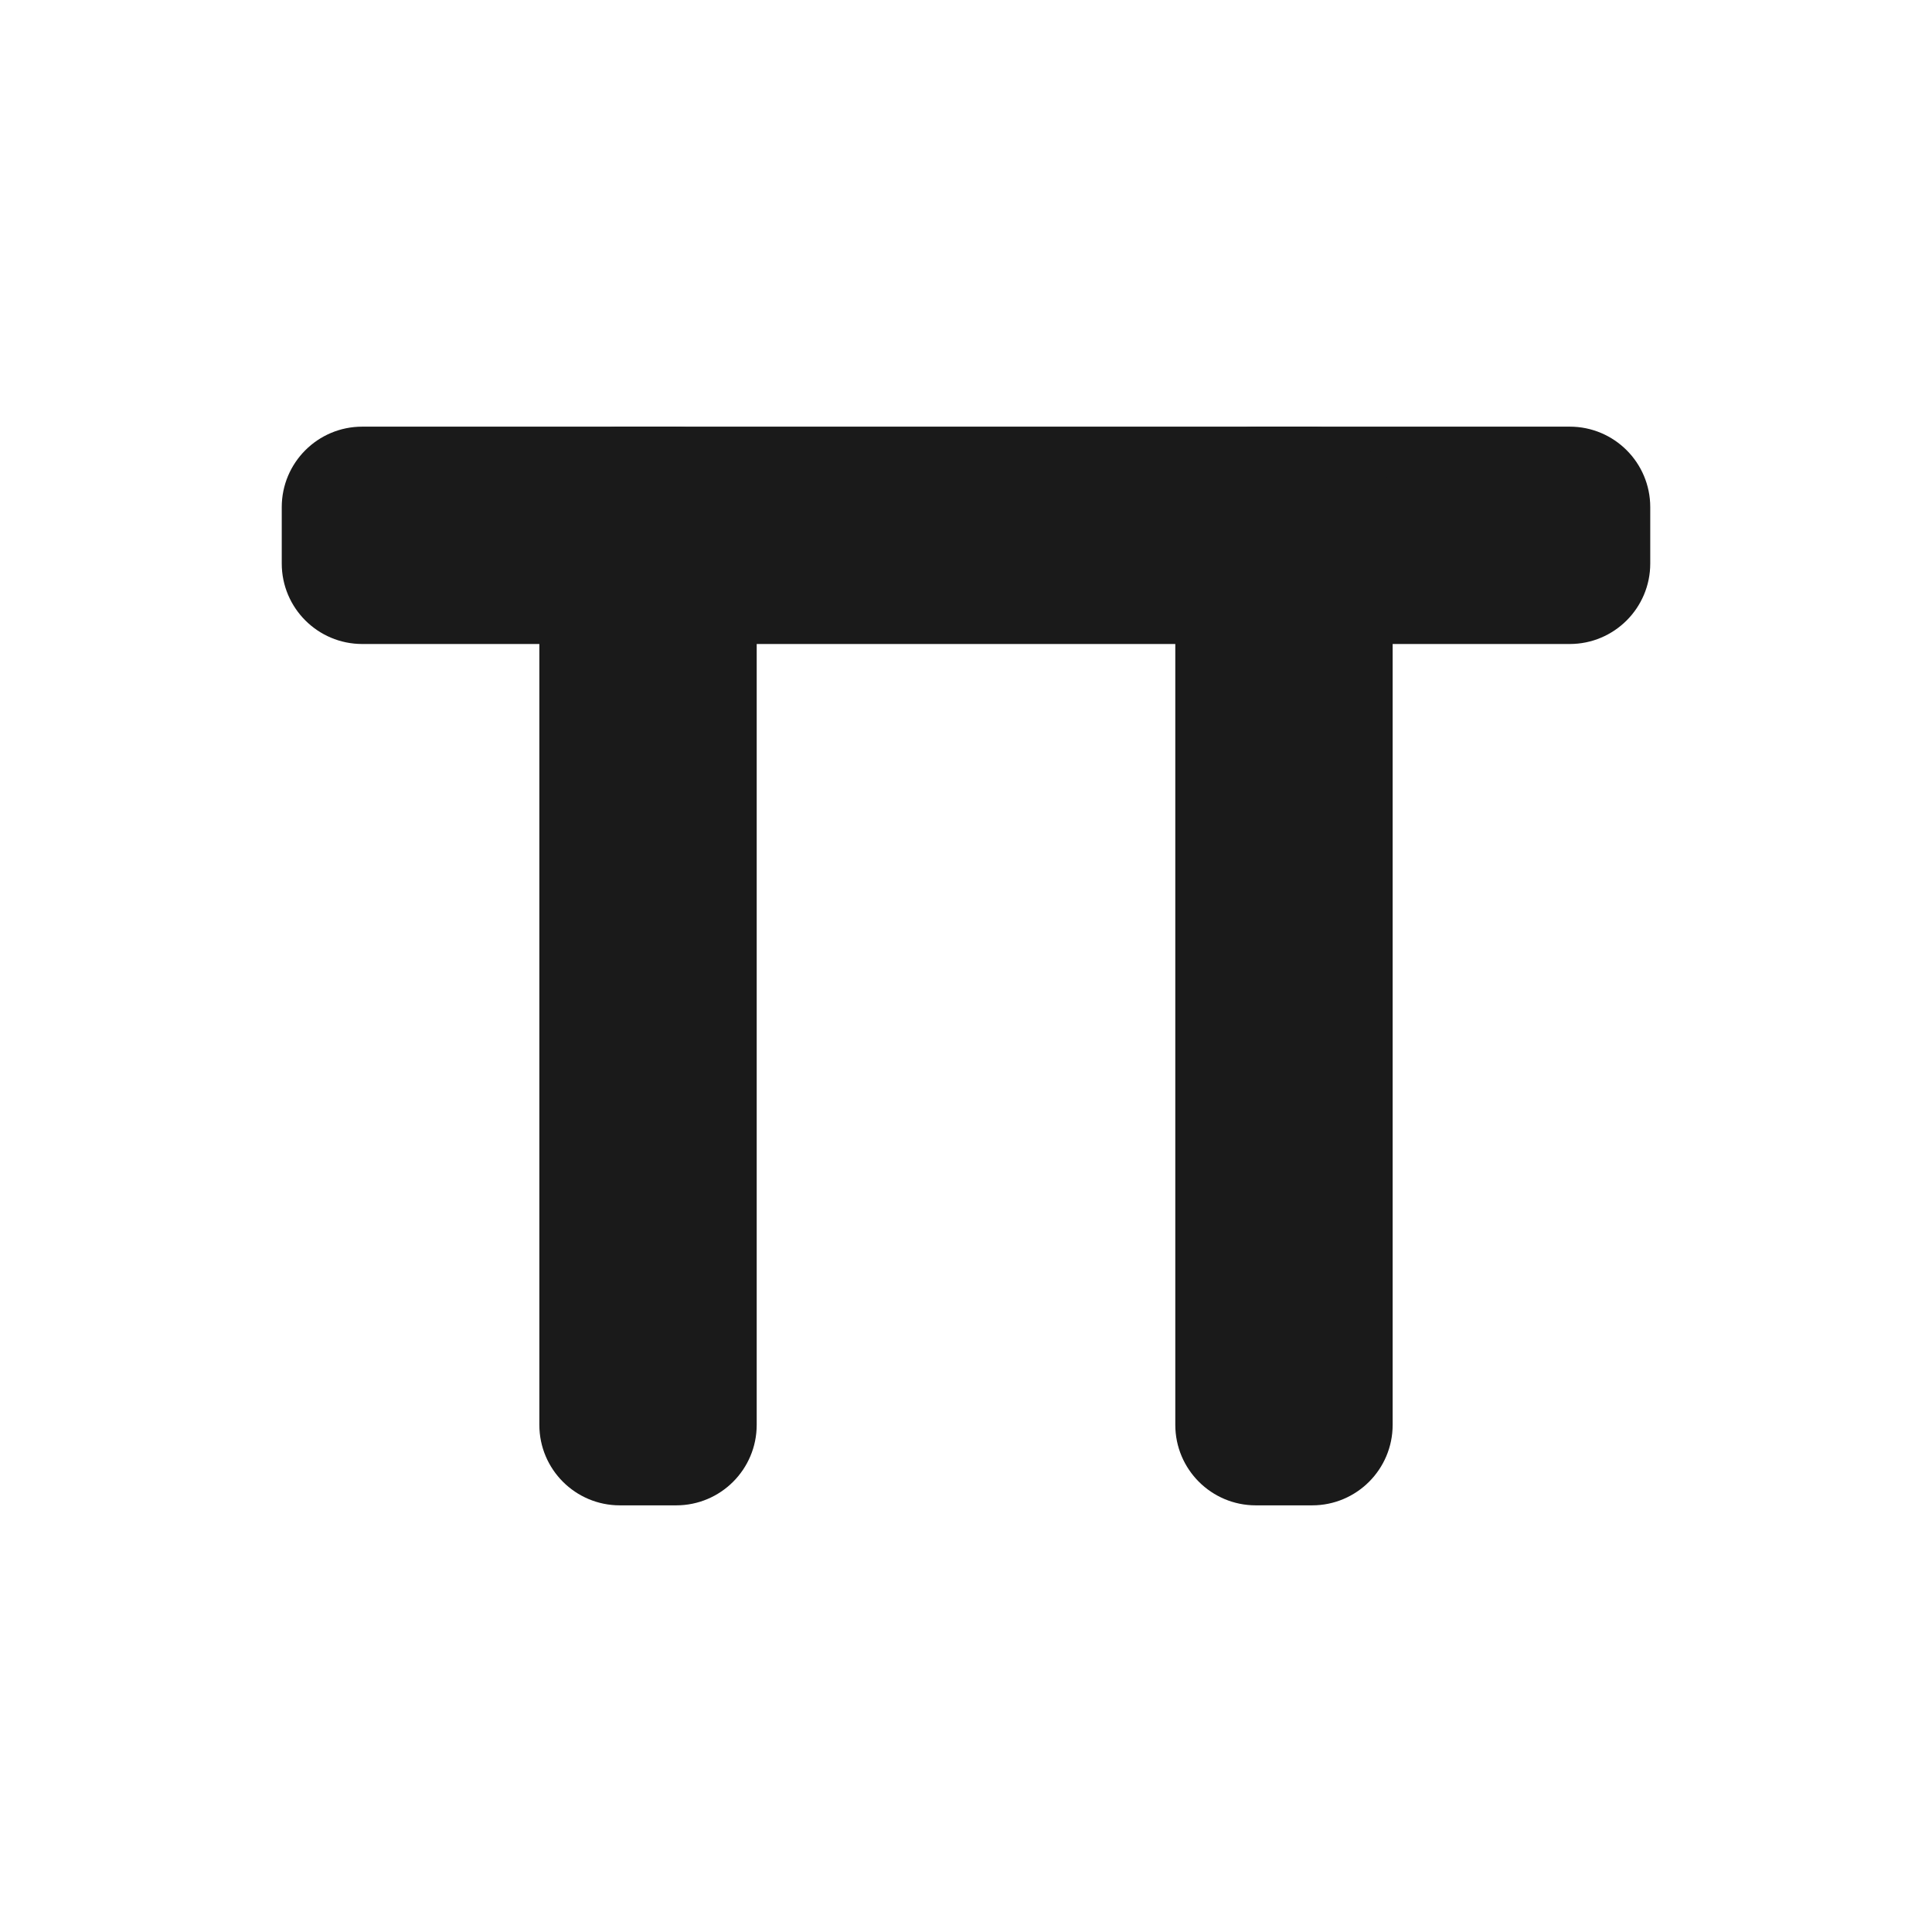
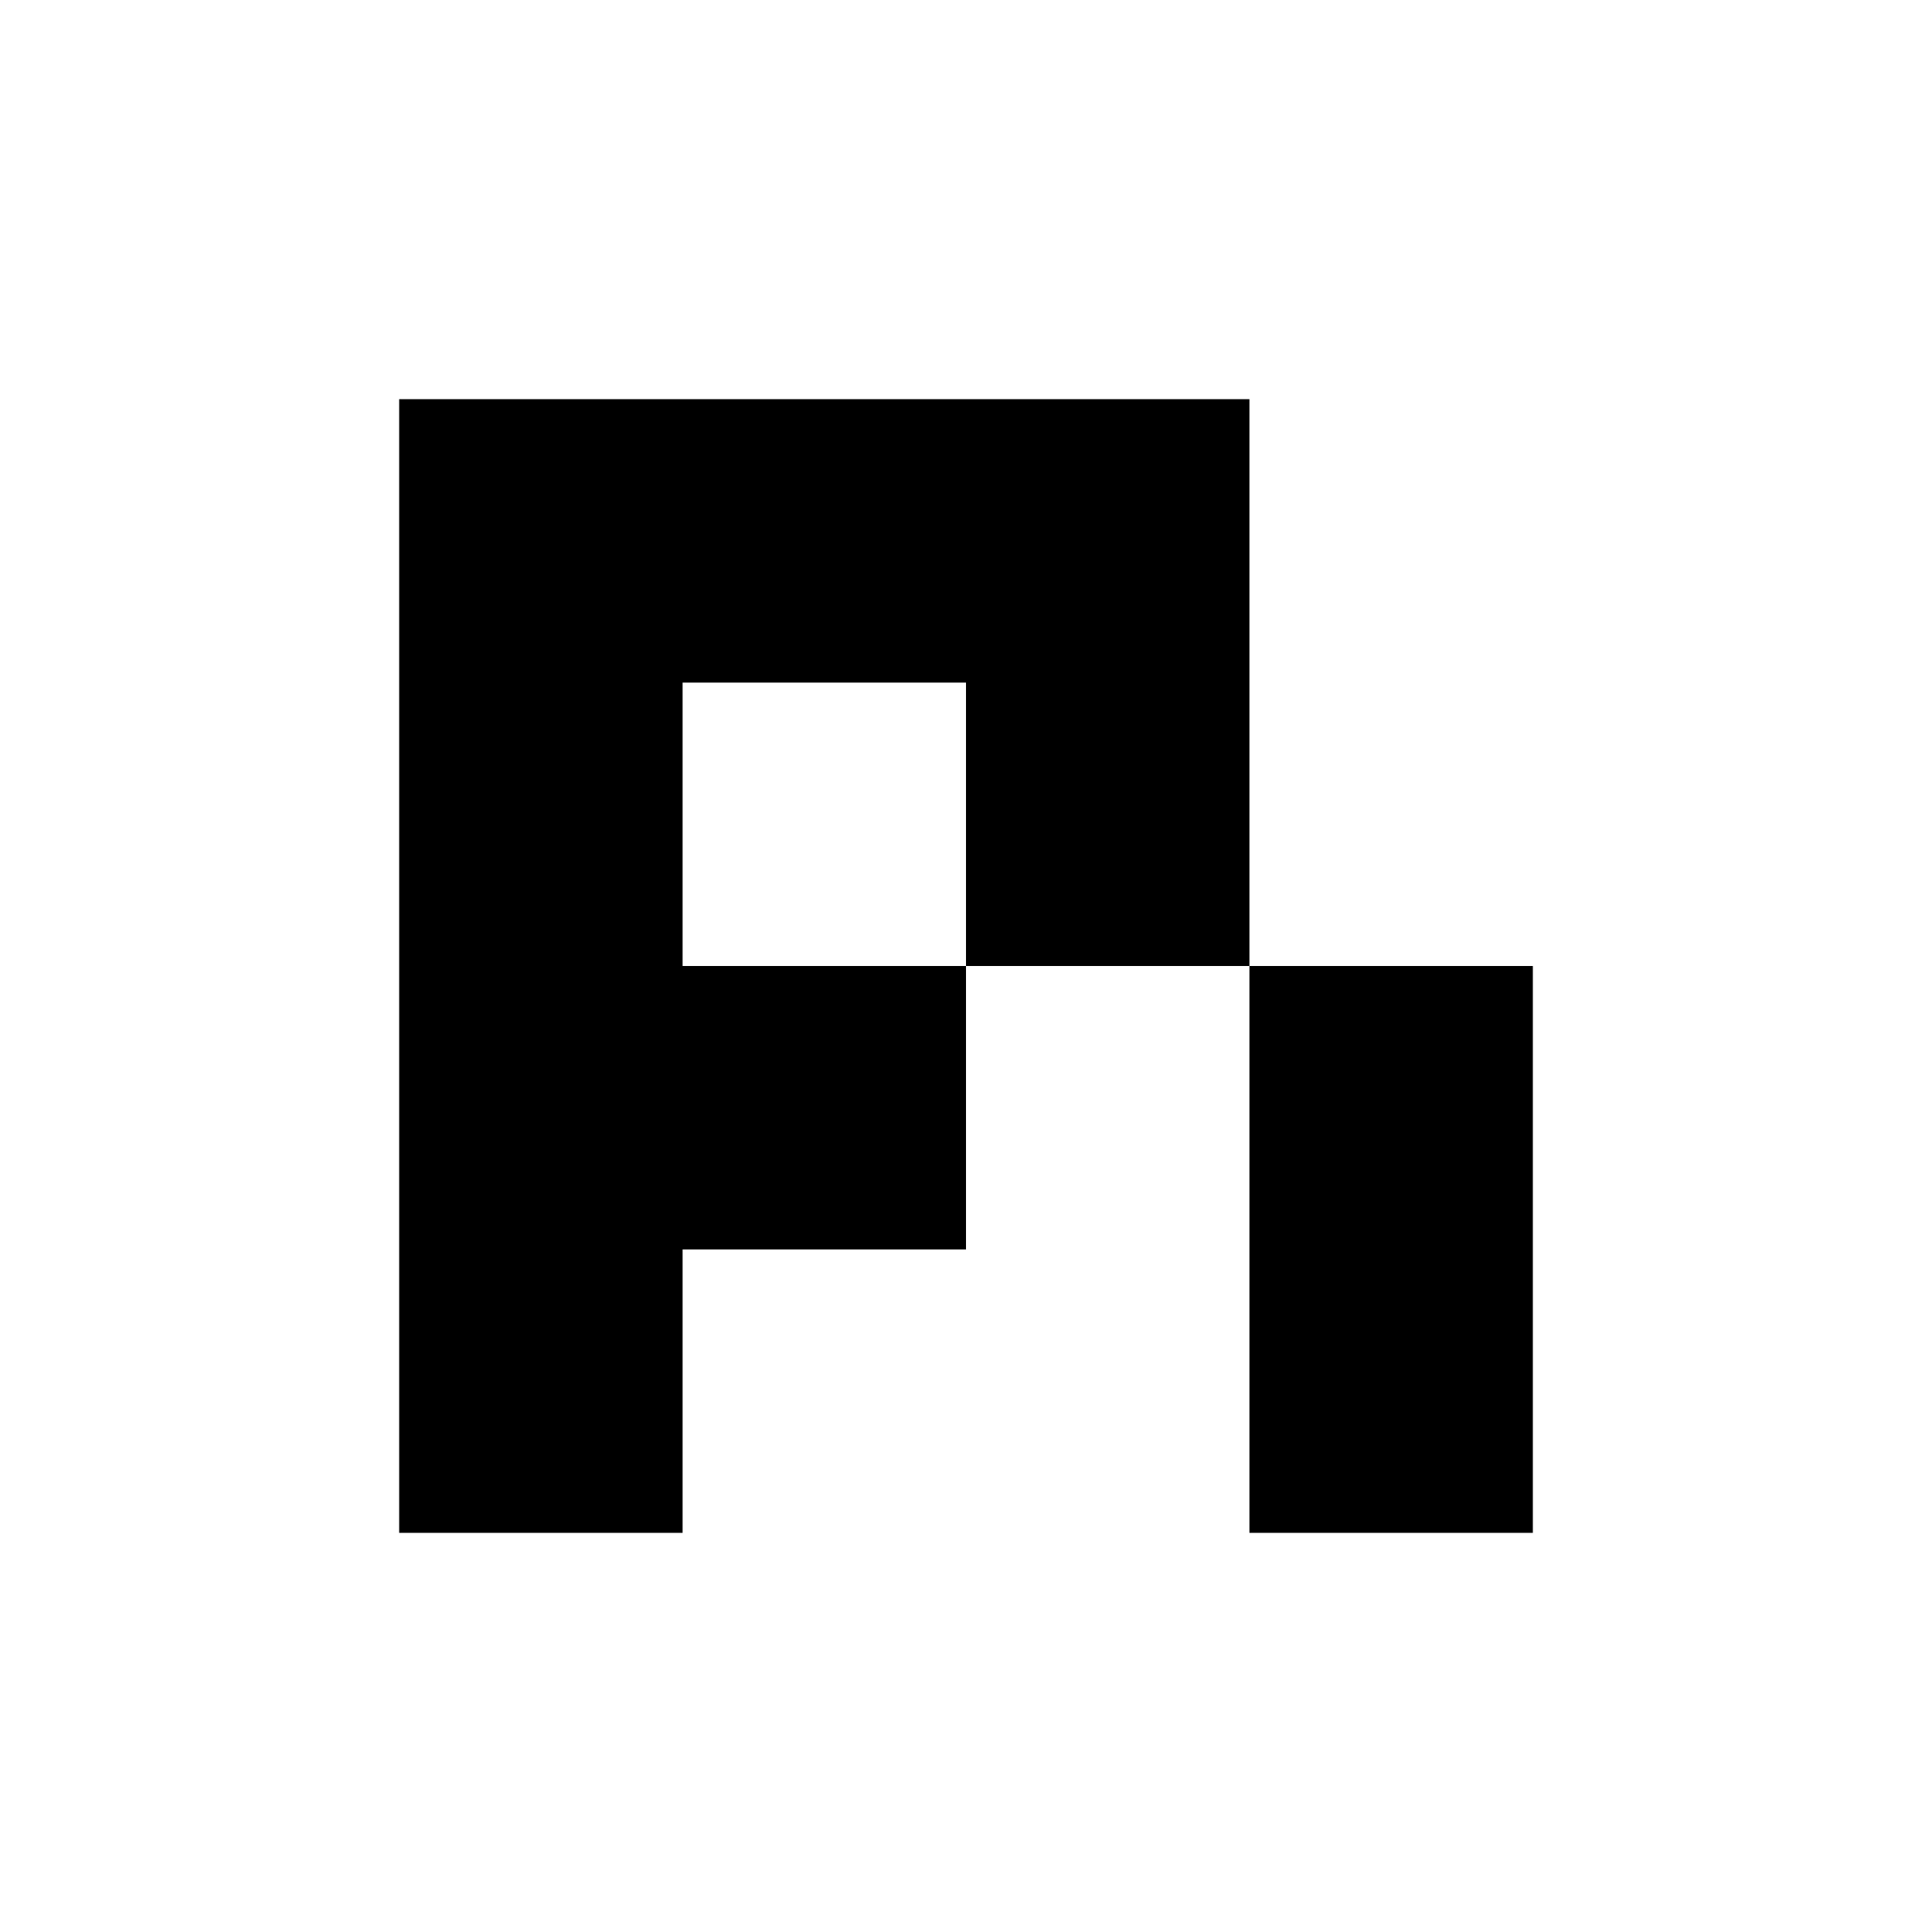
- <svg xmlns="http://www.w3.org/2000/svg" role="img" viewBox="0 0 24 24" fill="#1A1A1A">
-   <rect x="3.5" y="5.3" width="17" height="2.7" rx="1" />
-   <rect x="6.7" y="5.3" width="2.7" height="13.4" rx="1" />
-   <rect x="14.6" y="5.3" width="2.7" height="13.4" rx="1" />
+ <svg xmlns="http://www.w3.org/2000/svg" viewBox="0 0 800 800" role="img">
+   <path fill="#000000" fill-rule="evenodd" d="M165.29 165.29 H517.36 V400 H400 V517.36 H282.65 V634.72 H165.29 Z M282.65 282.65 V400 H400 V282.65 Z" />
+   <path fill="#000000" d="M517.36 400 H634.72 V634.72 H517.36 Z" />
</svg>
